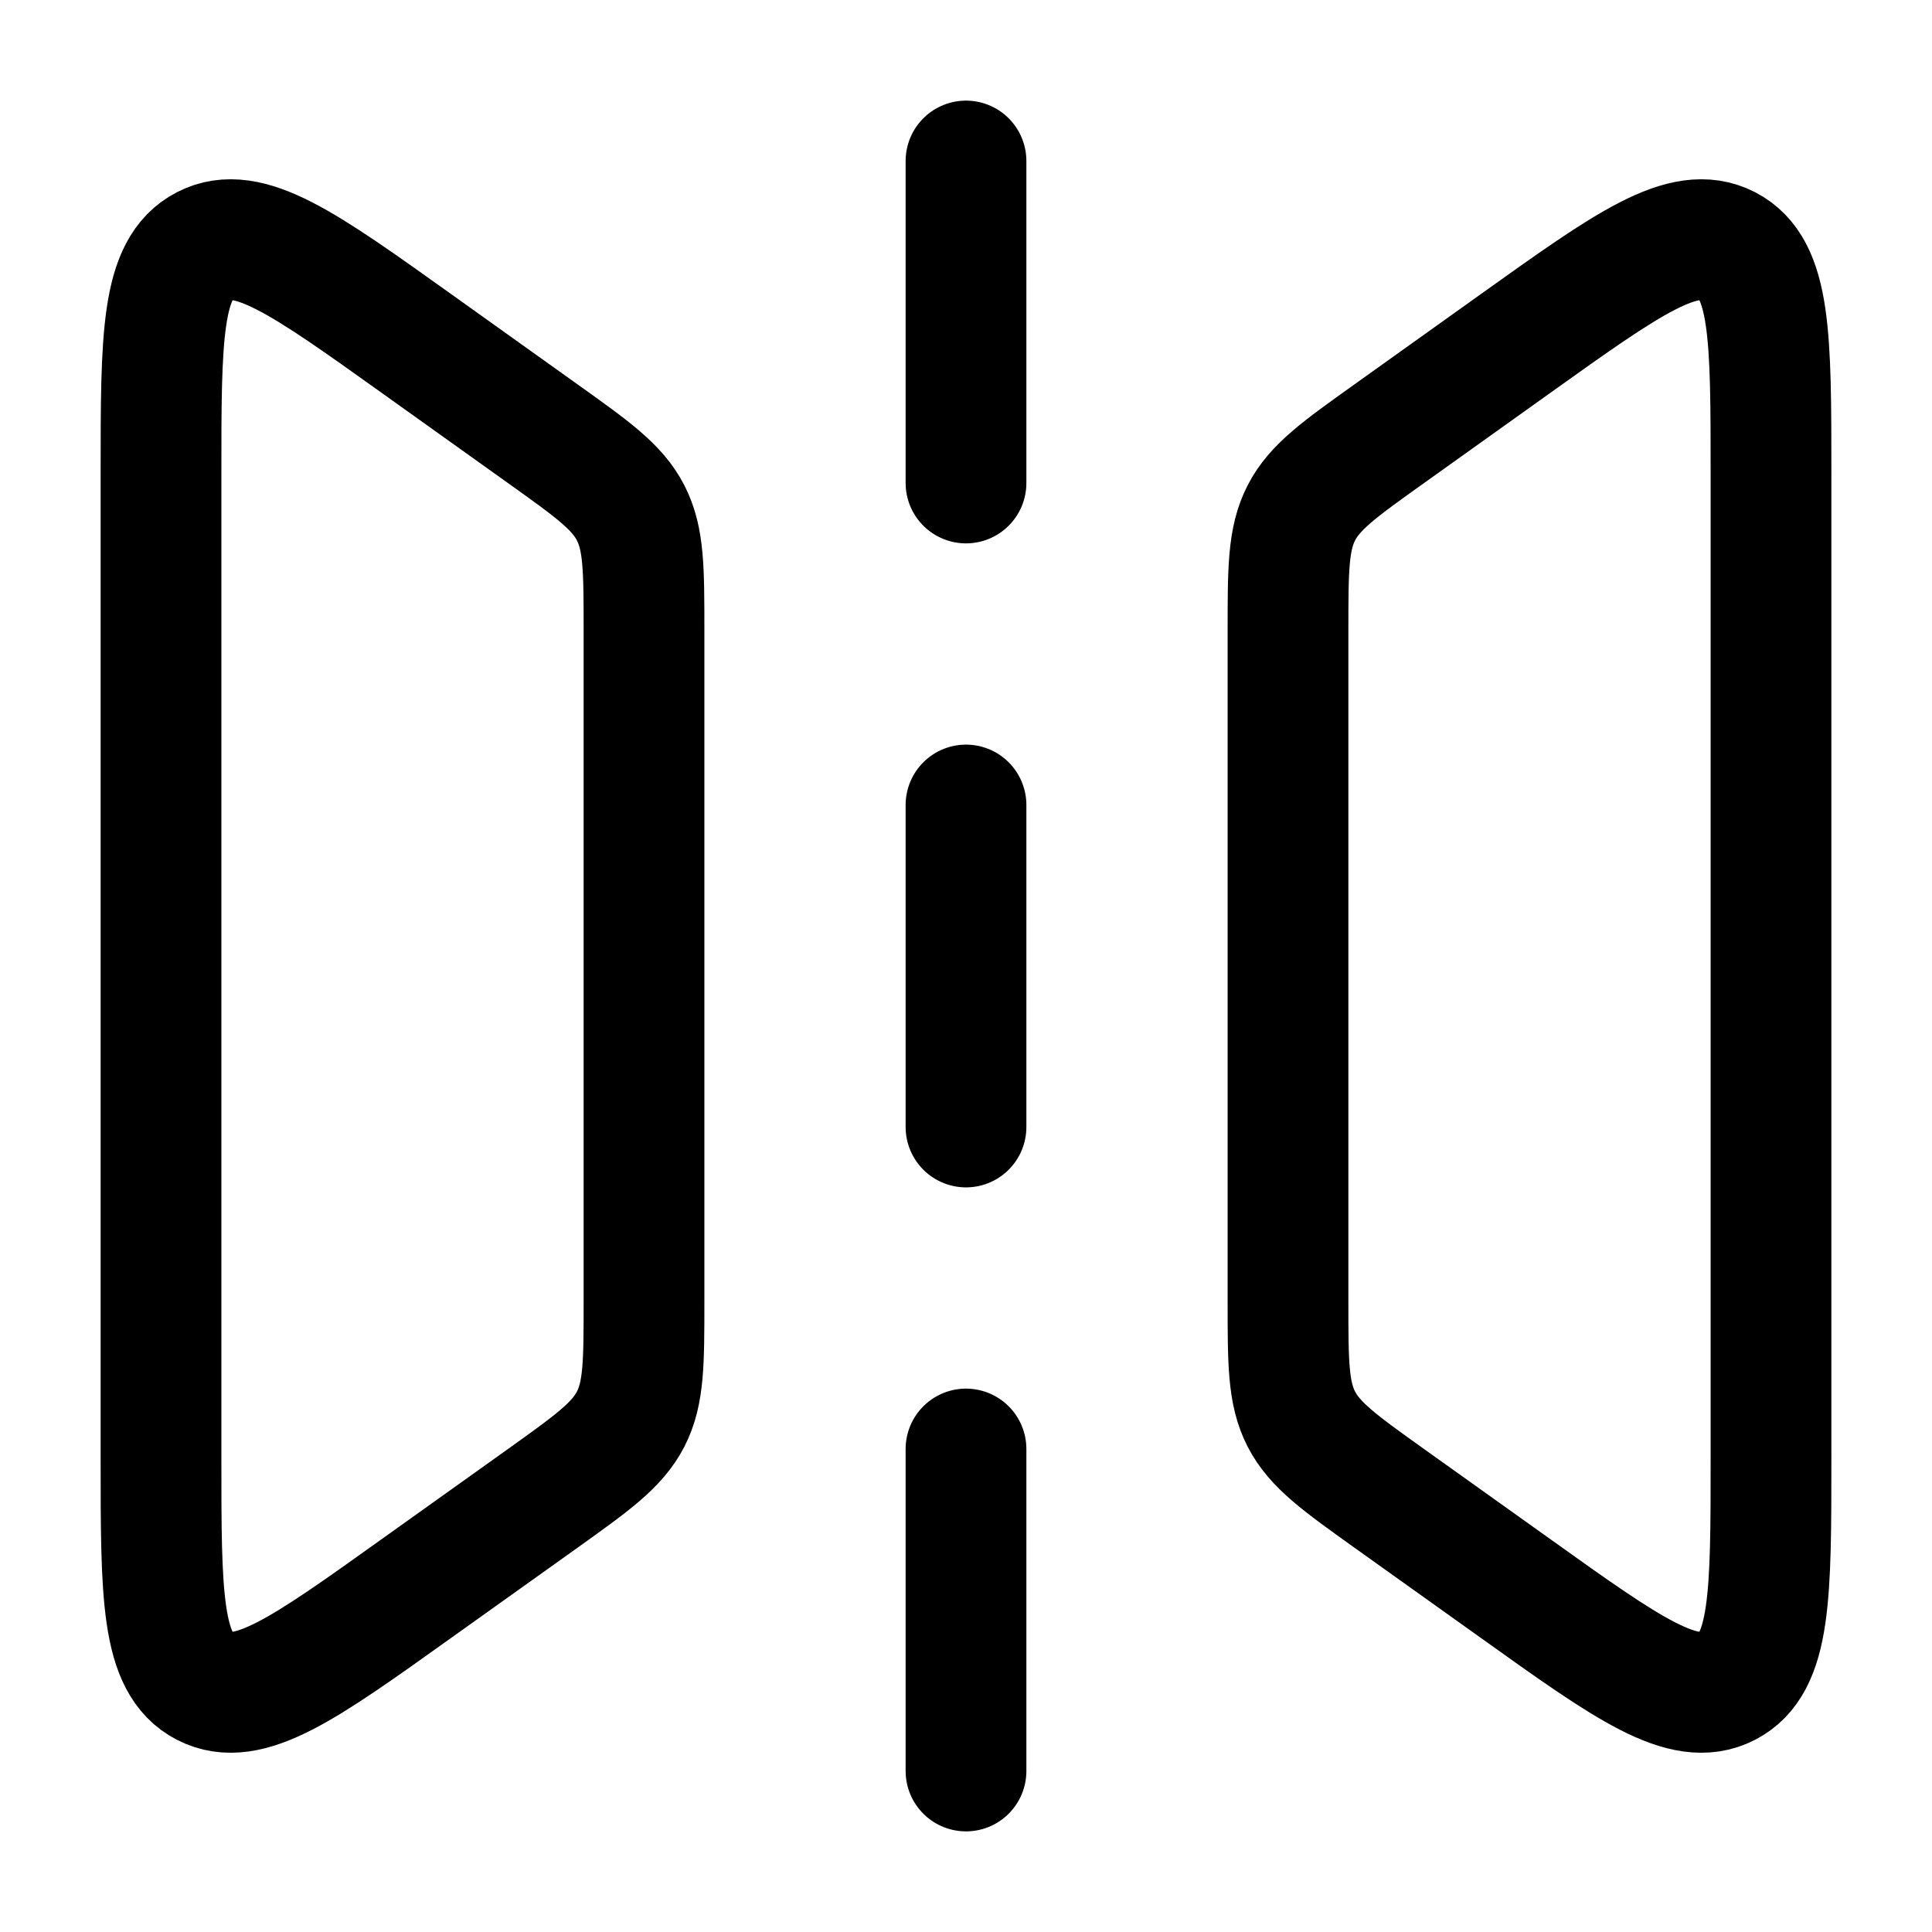
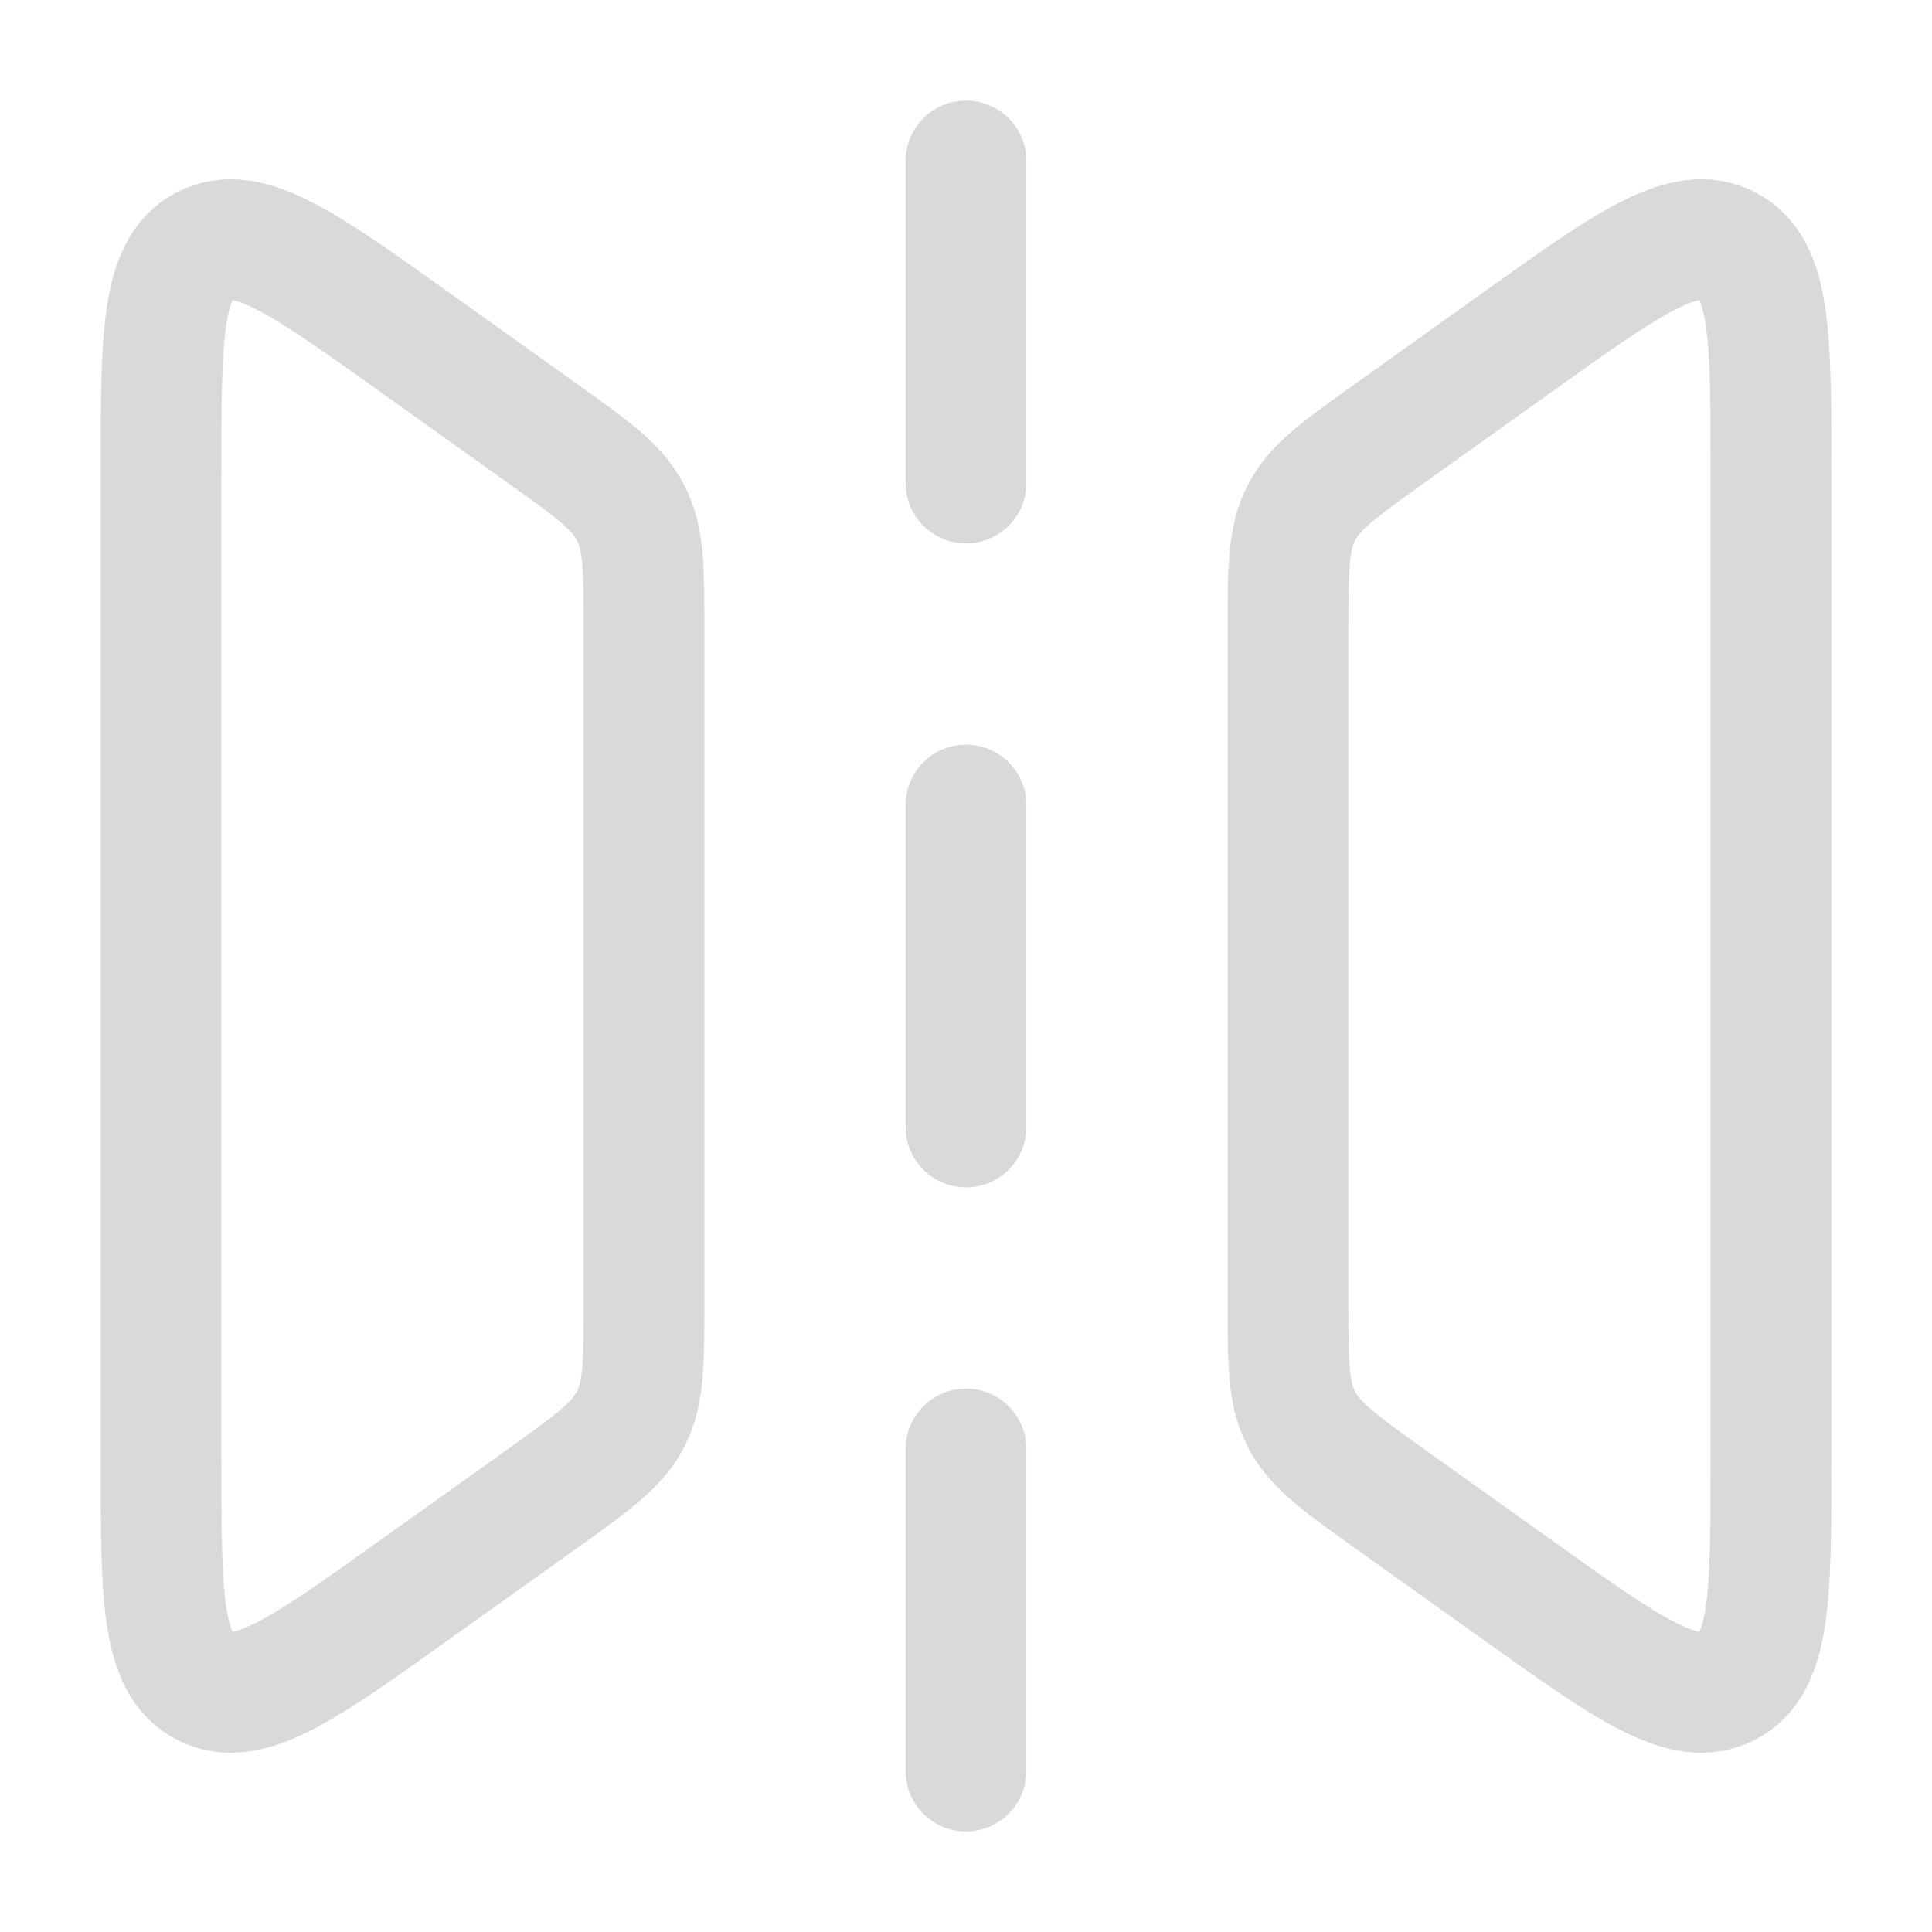
<svg xmlns="http://www.w3.org/2000/svg" width="24" height="24" viewBox="0 0 24 24">
-   <path fill="none" stroke="currentColor" stroke-linecap="round" stroke-width="1.5" d="M2 18.114V5.886c0-1.702 0-2.553.542-2.832c.543-.279 1.235.216 2.62 1.205l1.582 1.13c.616.44.924.659 1.09.982C8 6.694 8 7.073 8 7.83v8.34c0 .757 0 1.136-.166 1.459c-.167.323-.475.543-1.09.983l-1.582 1.129c-1.385.99-2.077 1.484-2.62 1.205C2 20.667 2 19.816 2 18.114Zm20 0V5.886c0-1.702 0-2.553-.542-2.832c-.543-.279-1.235.216-2.62 1.205l-1.582 1.13c-.616.44-.924.659-1.09.982C16 6.694 16 7.073 16 7.83v8.34c0 .757 0 1.136.166 1.459c.167.323.475.543 1.09.983l1.582 1.129c1.385.99 2.077 1.484 2.62 1.205c.542-.279.542-1.13.542-2.832ZM12 14v-4m0-4V2m0 20v-4" />
+   <path fill="none" stroke="#d9d9d9" stroke-linecap="round" stroke-width="1.5" d="M2 18.114V5.886c0-1.702 0-2.553.542-2.832c.543-.279 1.235.216 2.62 1.205l1.582 1.13c.616.44.924.659 1.09.982C8 6.694 8 7.073 8 7.83v8.34c0 .757 0 1.136-.166 1.459c-.167.323-.475.543-1.09.983l-1.582 1.129c-1.385.99-2.077 1.484-2.62 1.205C2 20.667 2 19.816 2 18.114Zm20 0V5.886c0-1.702 0-2.553-.542-2.832c-.543-.279-1.235.216-2.62 1.205l-1.582 1.13c-.616.44-.924.659-1.09.982C16 6.694 16 7.073 16 7.83v8.34c0 .757 0 1.136.166 1.459c.167.323.475.543 1.09.983l1.582 1.129c1.385.99 2.077 1.484 2.62 1.205c.542-.279.542-1.13.542-2.832ZM12 14v-4m0-4V2m0 20v-4" />
</svg>
